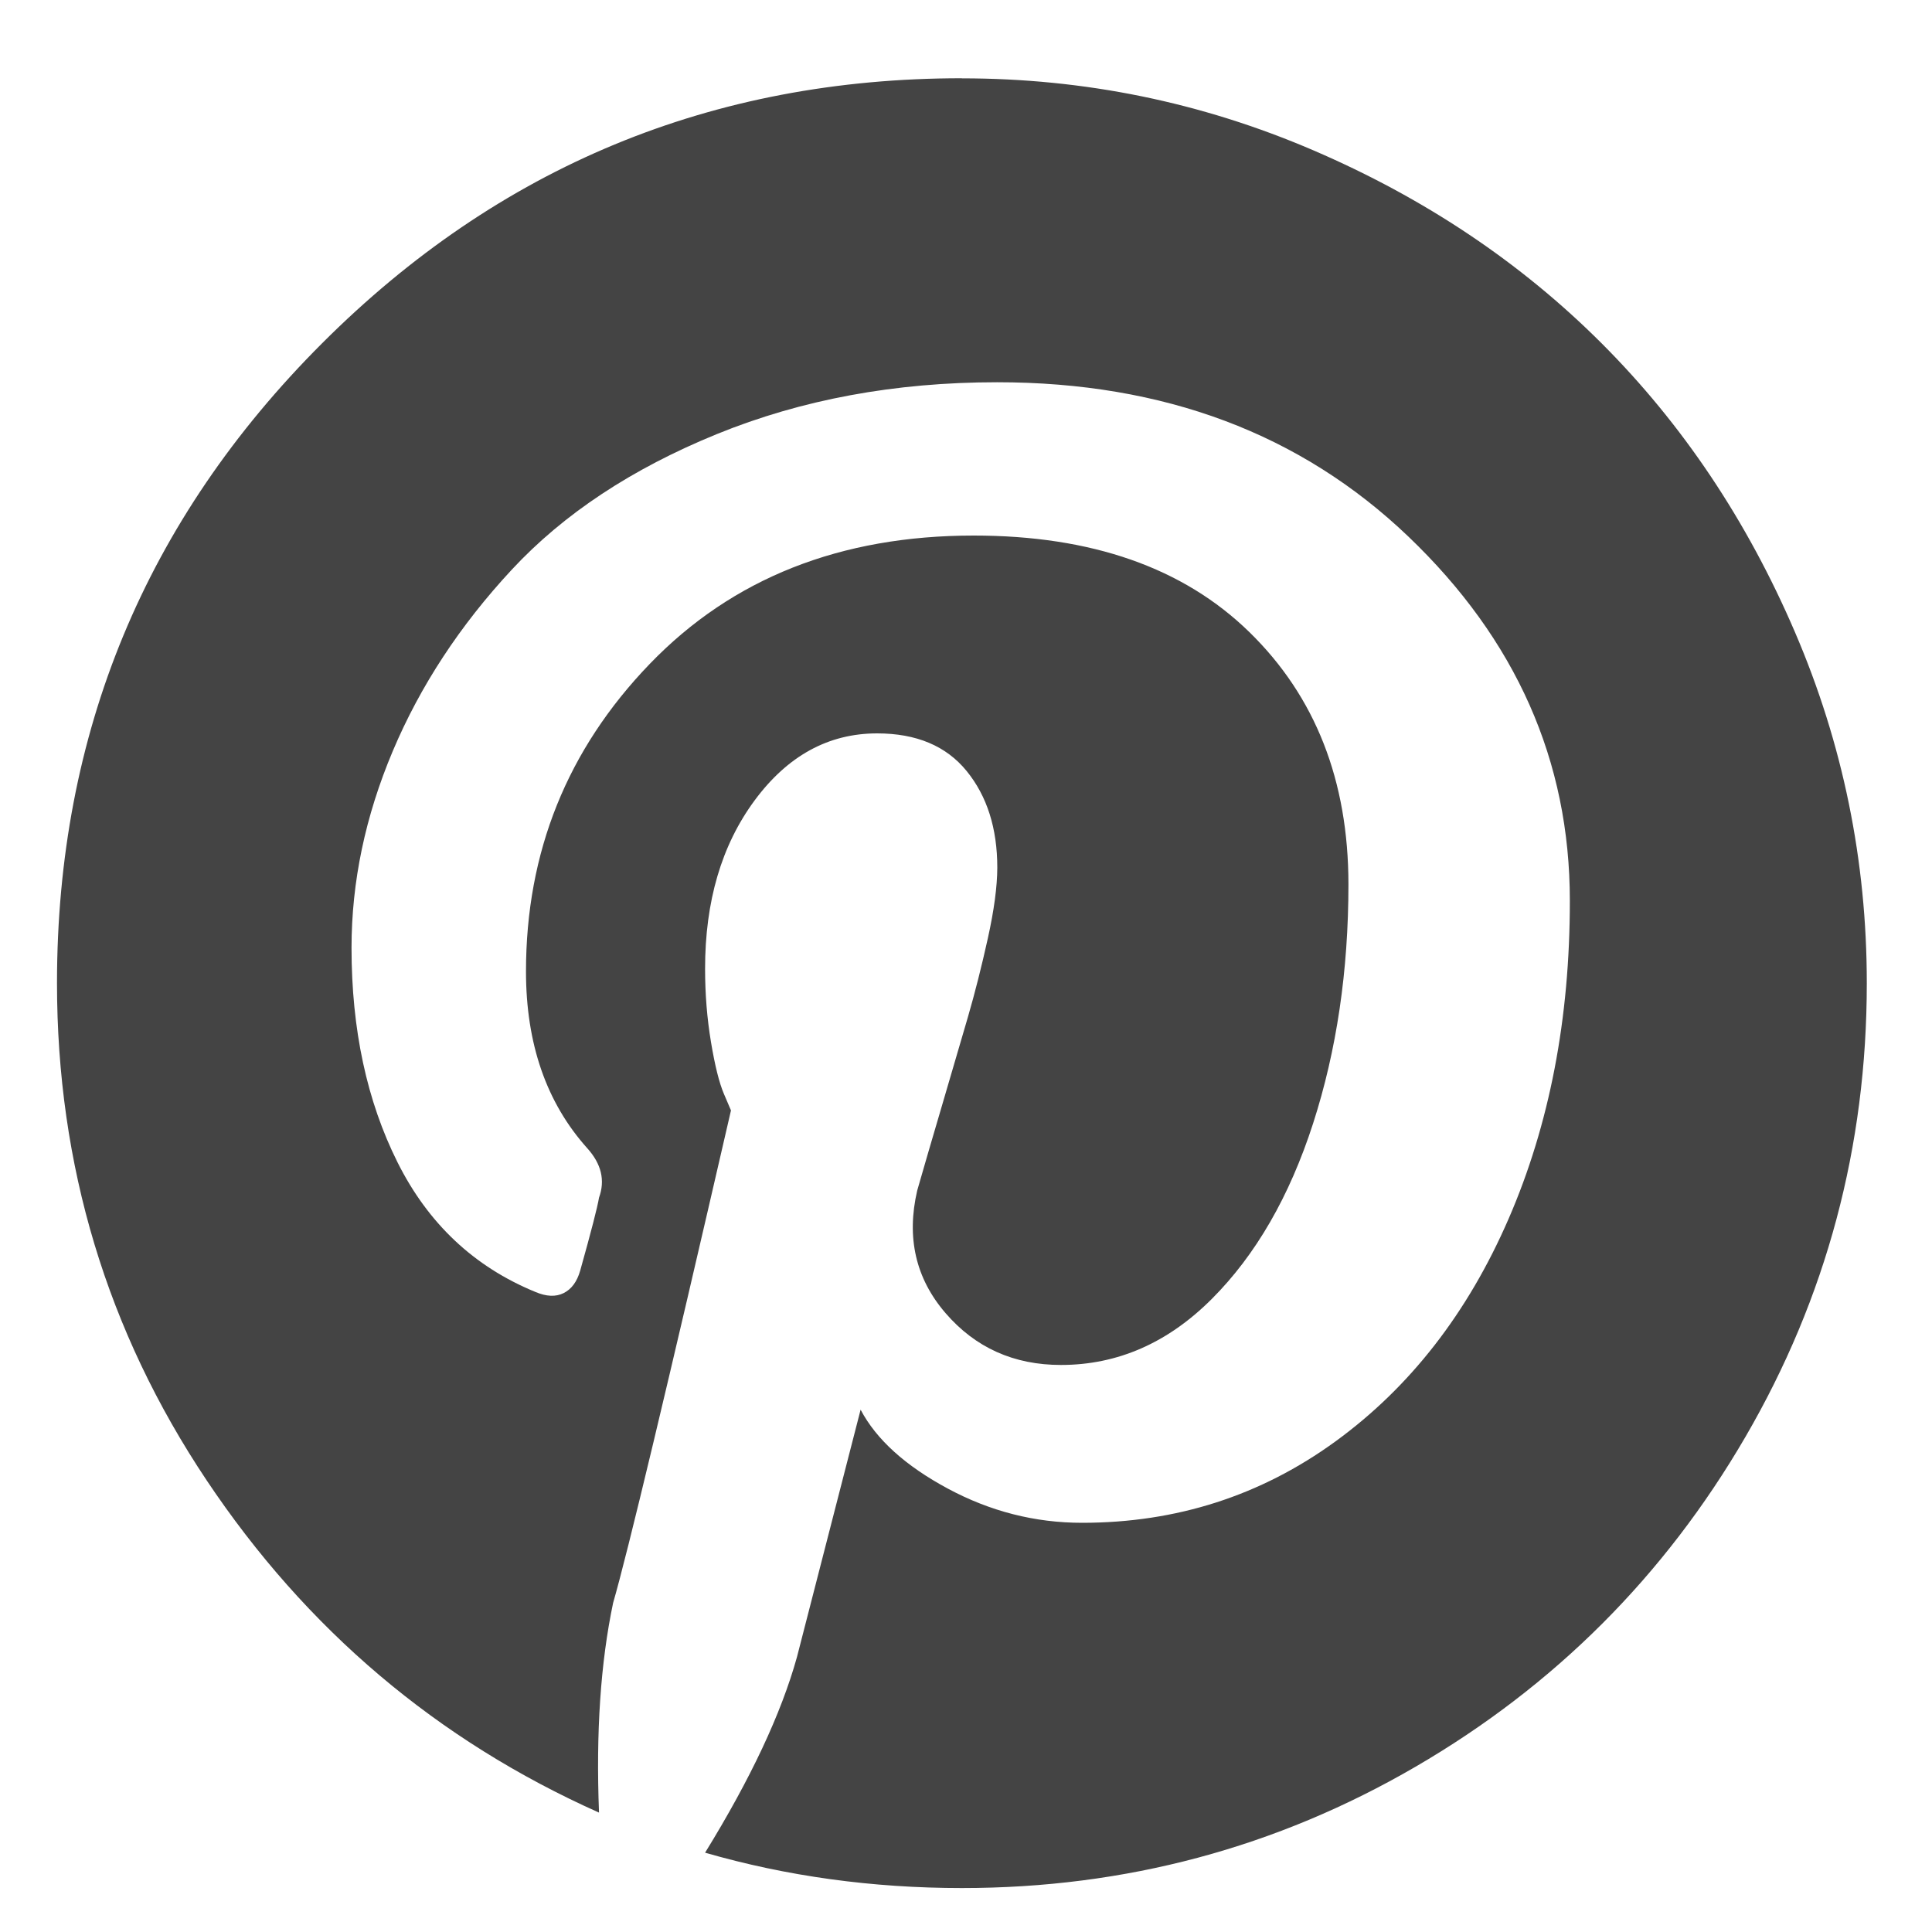
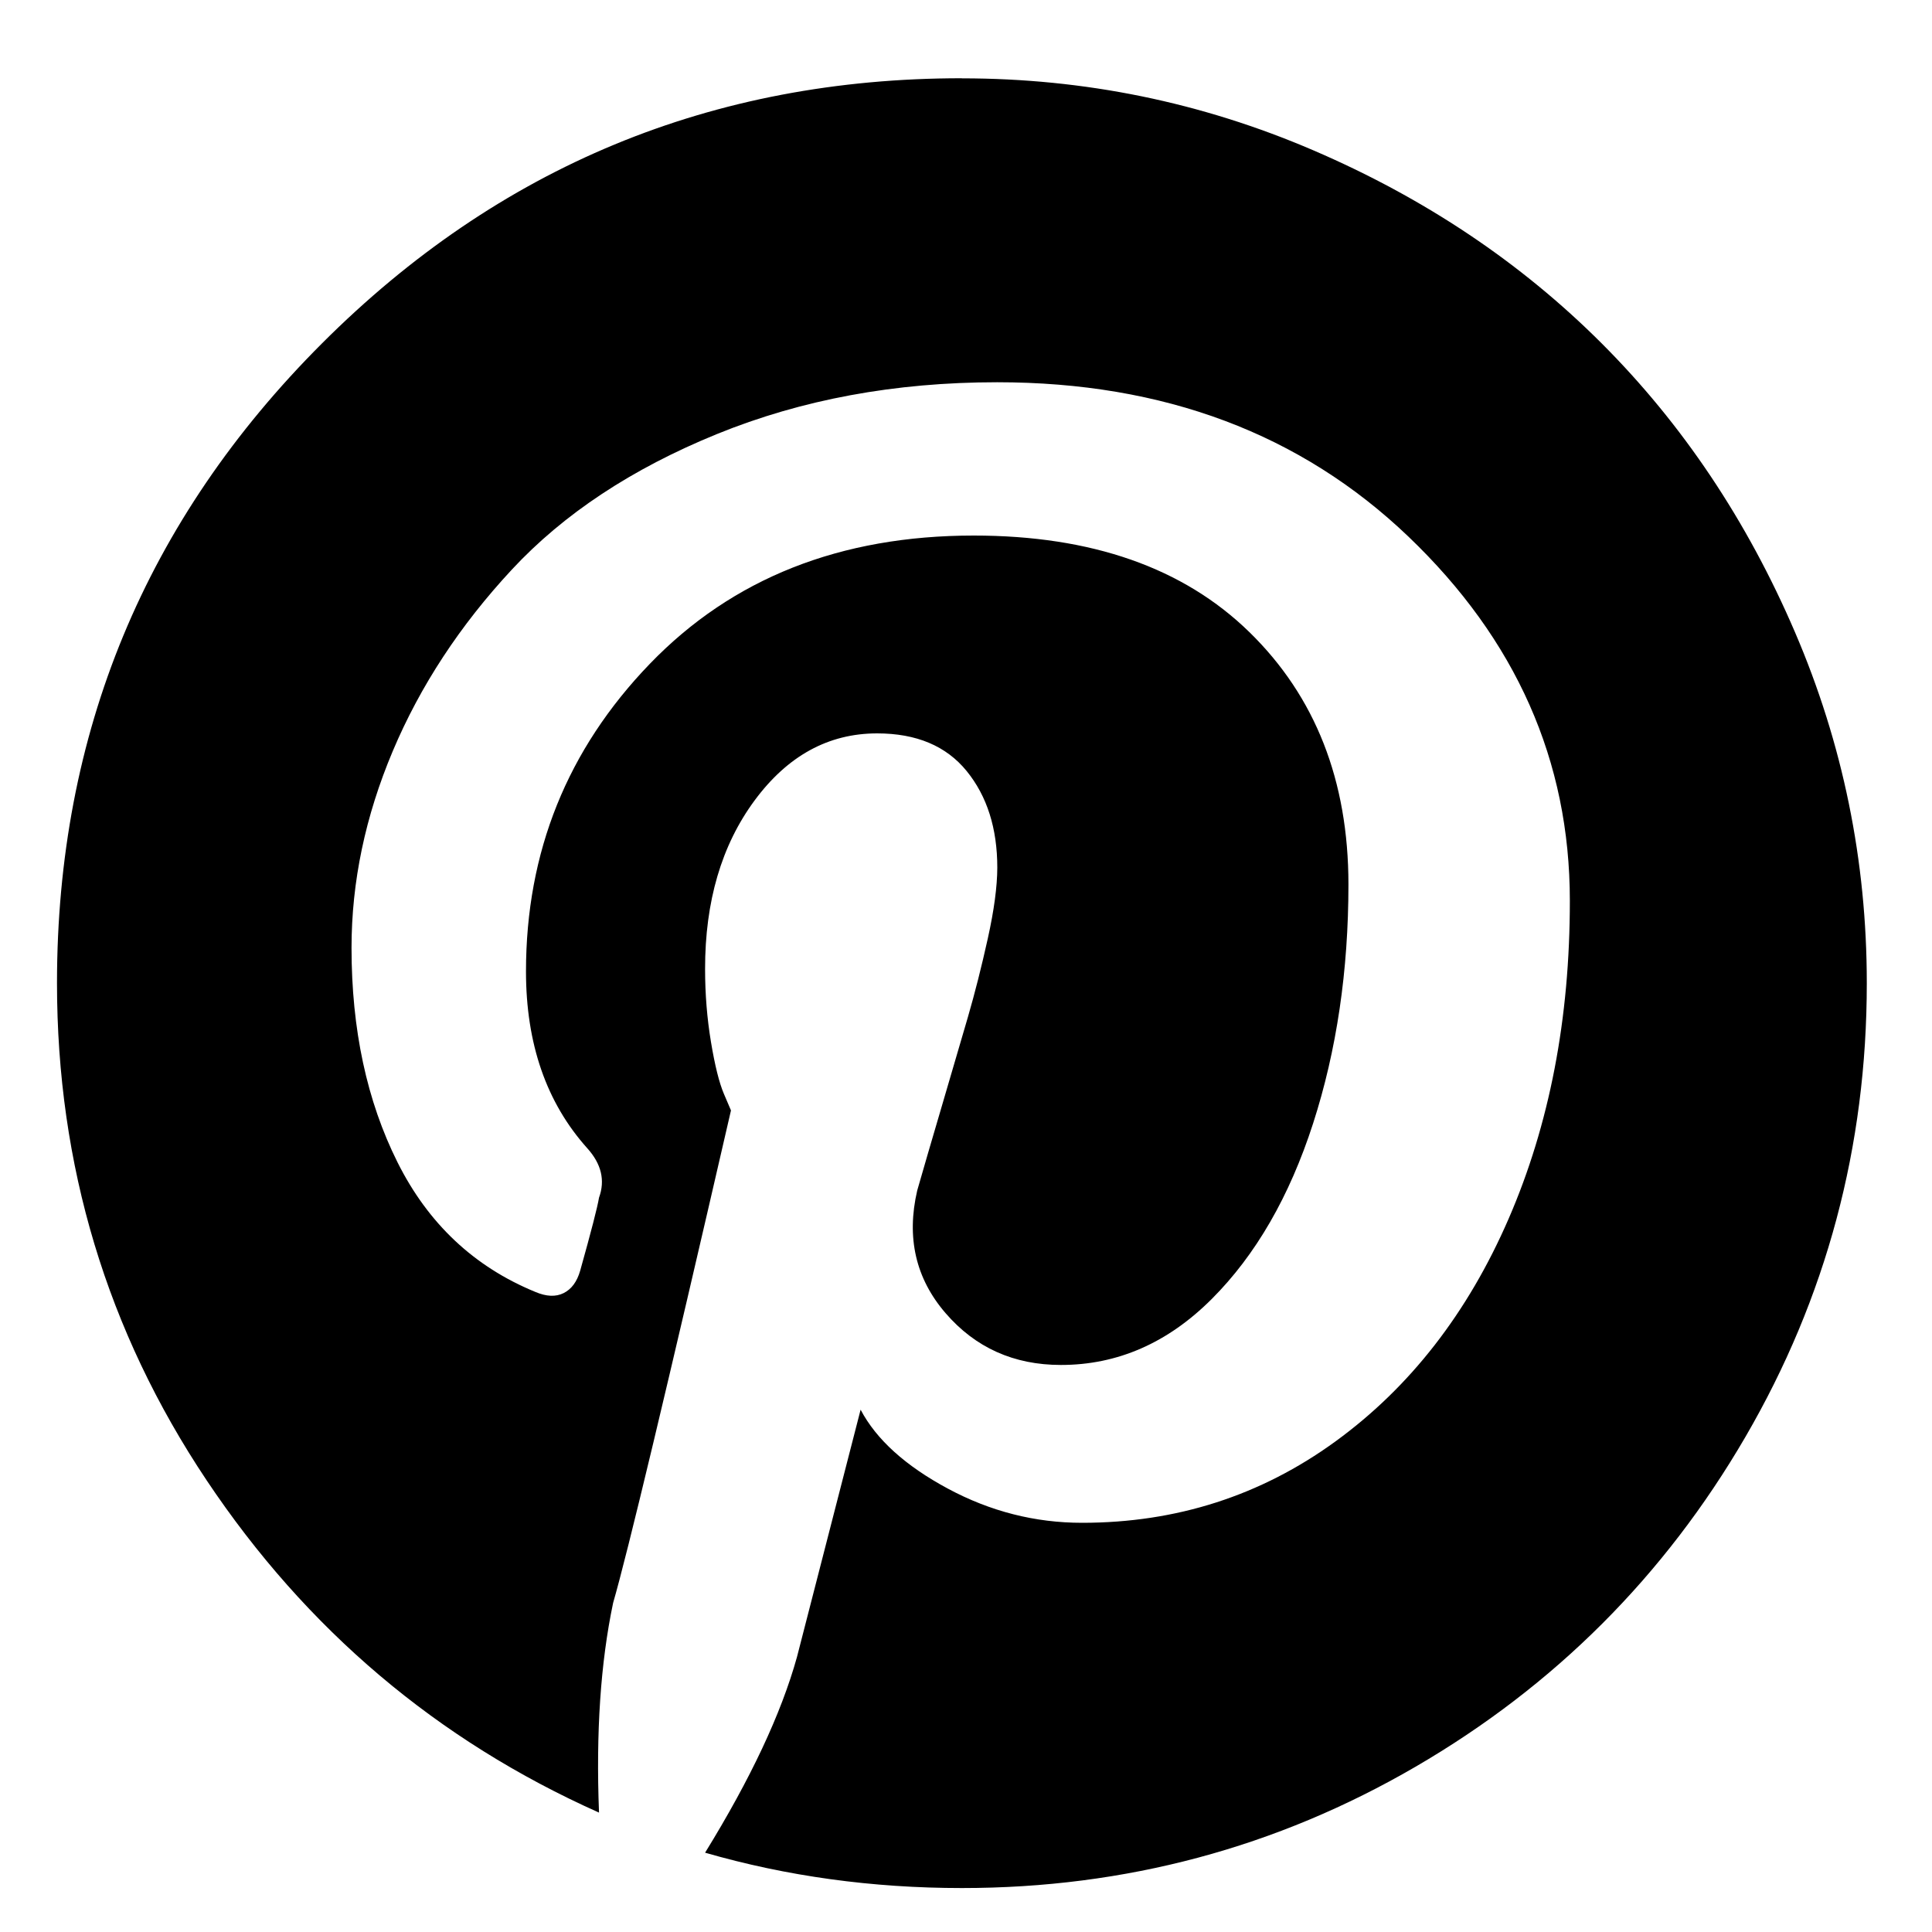
- <svg xmlns="http://www.w3.org/2000/svg" width="20" height="20" class="icon">
-   <path fill="#444" d="M9.958.811q1.903 0 3.635.744t2.988 2 2 2.988.744 3.635q0 2.537-1.256 4.696t-3.415 3.415-4.696 1.256q-1.39 0-2.659-.366.707-1.147.951-2.025l.659-2.561q.244.463.903.817t1.39.354q1.464 0 2.622-.842t1.793-2.305.634-3.293q0-2.171-1.671-3.769t-4.257-1.598q-1.586 0-2.903.537T5.298 5.897 4.066 7.775t-.427 2.037q0 1.268.476 2.22t1.427 1.342q.171.073.293.012t.171-.232q.171-.61.195-.756.098-.268-.122-.512-.634-.707-.634-1.83 0-1.854 1.281-3.183t3.354-1.329q1.83 0 2.854 1t1.025 2.61q0 1.342-.366 2.476t-1.049 1.817-1.561.683q-.732 0-1.195-.537t-.293-1.269q.098-.342.256-.878t.268-.915.207-.817.098-.732q0-.61-.317-1t-.927-.39q-.756 0-1.269.695t-.512 1.744q0 .39.061.756t.134.537l.073.171q-1 4.342-1.22 5.098-.195.927-.146 2.171-2.513-1.122-4.062-3.44T.59 10.177q0-3.879 2.744-6.623T9.957.81z" />
+ <svg xmlns="http://www.w3.org/2000/svg" viewBox="0 0 20 20" class="icon">
+   <path d="M9.958.811q1.903 0 3.635.744t2.988 2 2 2.988.744 3.635q0 2.537-1.256 4.696t-3.415 3.415-4.696 1.256q-1.39 0-2.659-.366.707-1.147.951-2.025l.659-2.561q.244.463.903.817t1.39.354q1.464 0 2.622-.842t1.793-2.305.634-3.293q0-2.171-1.671-3.769t-4.257-1.598q-1.586 0-2.903.537T5.298 5.897 4.066 7.775t-.427 2.037q0 1.268.476 2.22t1.427 1.342q.171.073.293.012t.171-.232q.171-.61.195-.756.098-.268-.122-.512-.634-.707-.634-1.83 0-1.854 1.281-3.183t3.354-1.329q1.83 0 2.854 1t1.025 2.61q0 1.342-.366 2.476t-1.049 1.817-1.561.683q-.732 0-1.195-.537t-.293-1.269q.098-.342.256-.878t.268-.915.207-.817.098-.732q0-.61-.317-1t-.927-.39q-.756 0-1.269.695t-.512 1.744q0 .39.061.756t.134.537l.073.171q-1 4.342-1.22 5.098-.195.927-.146 2.171-2.513-1.122-4.062-3.44T.59 10.177q0-3.879 2.744-6.623T9.957.81z" />
</svg>
